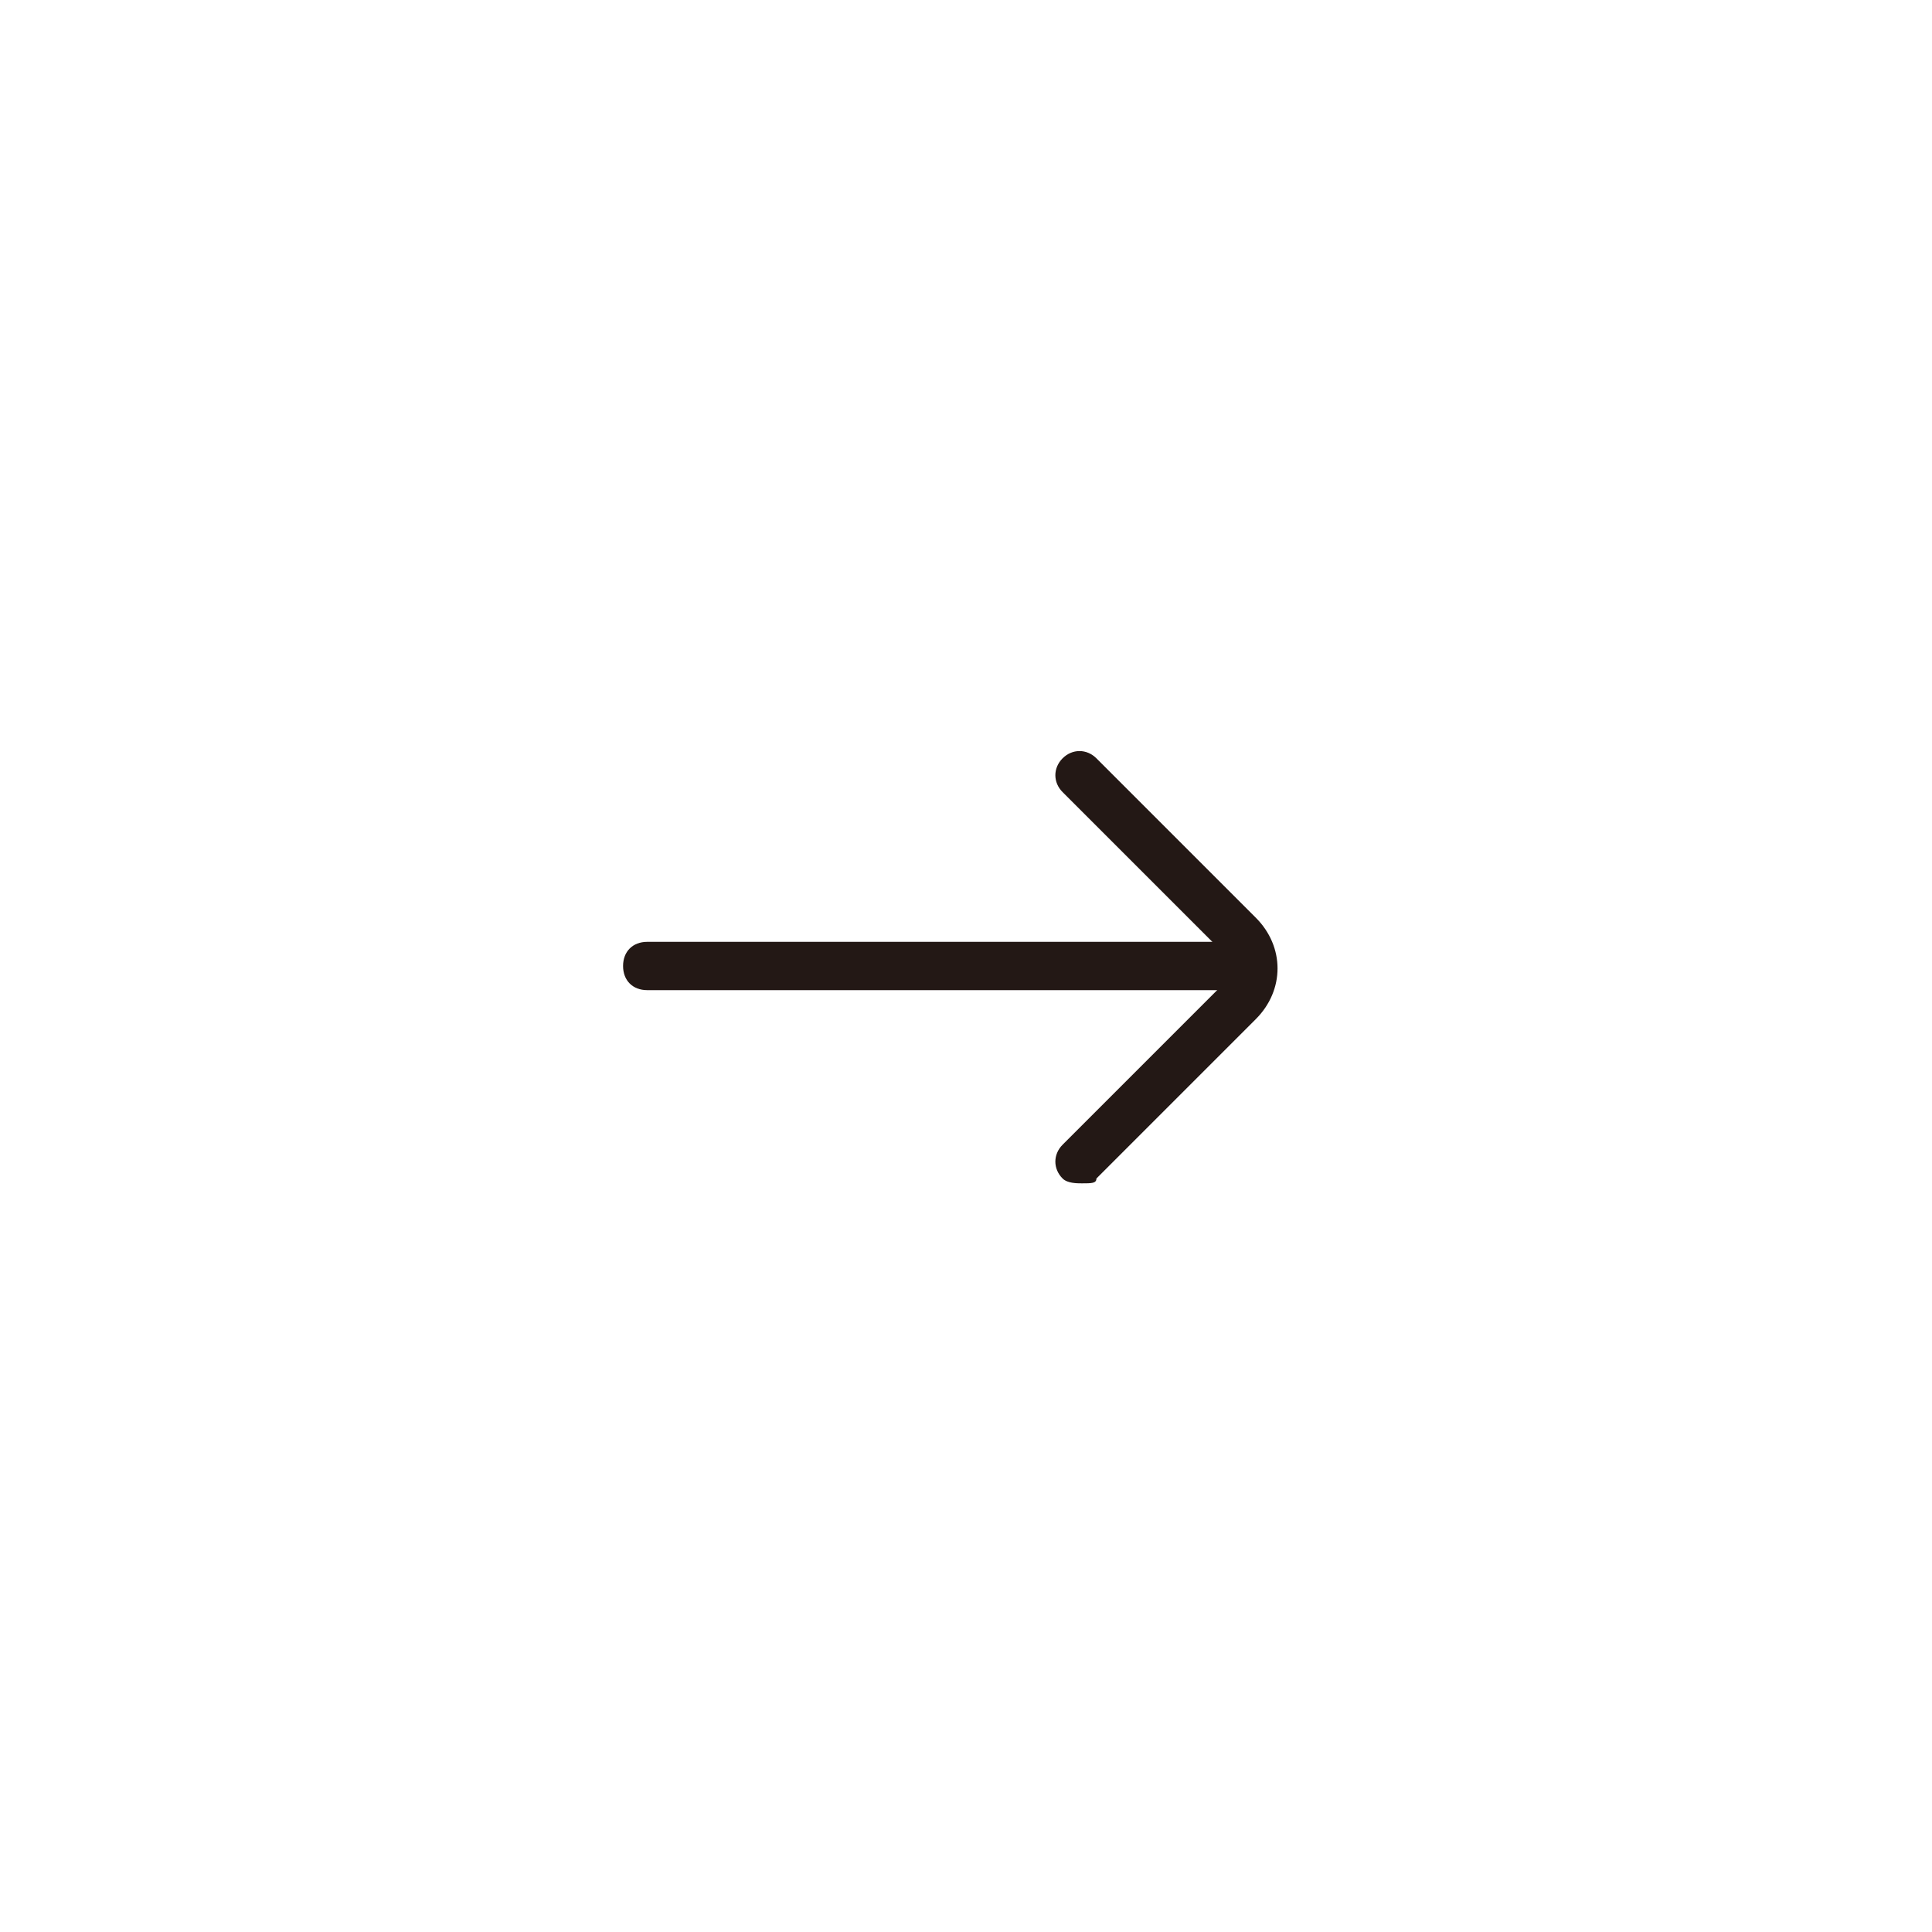
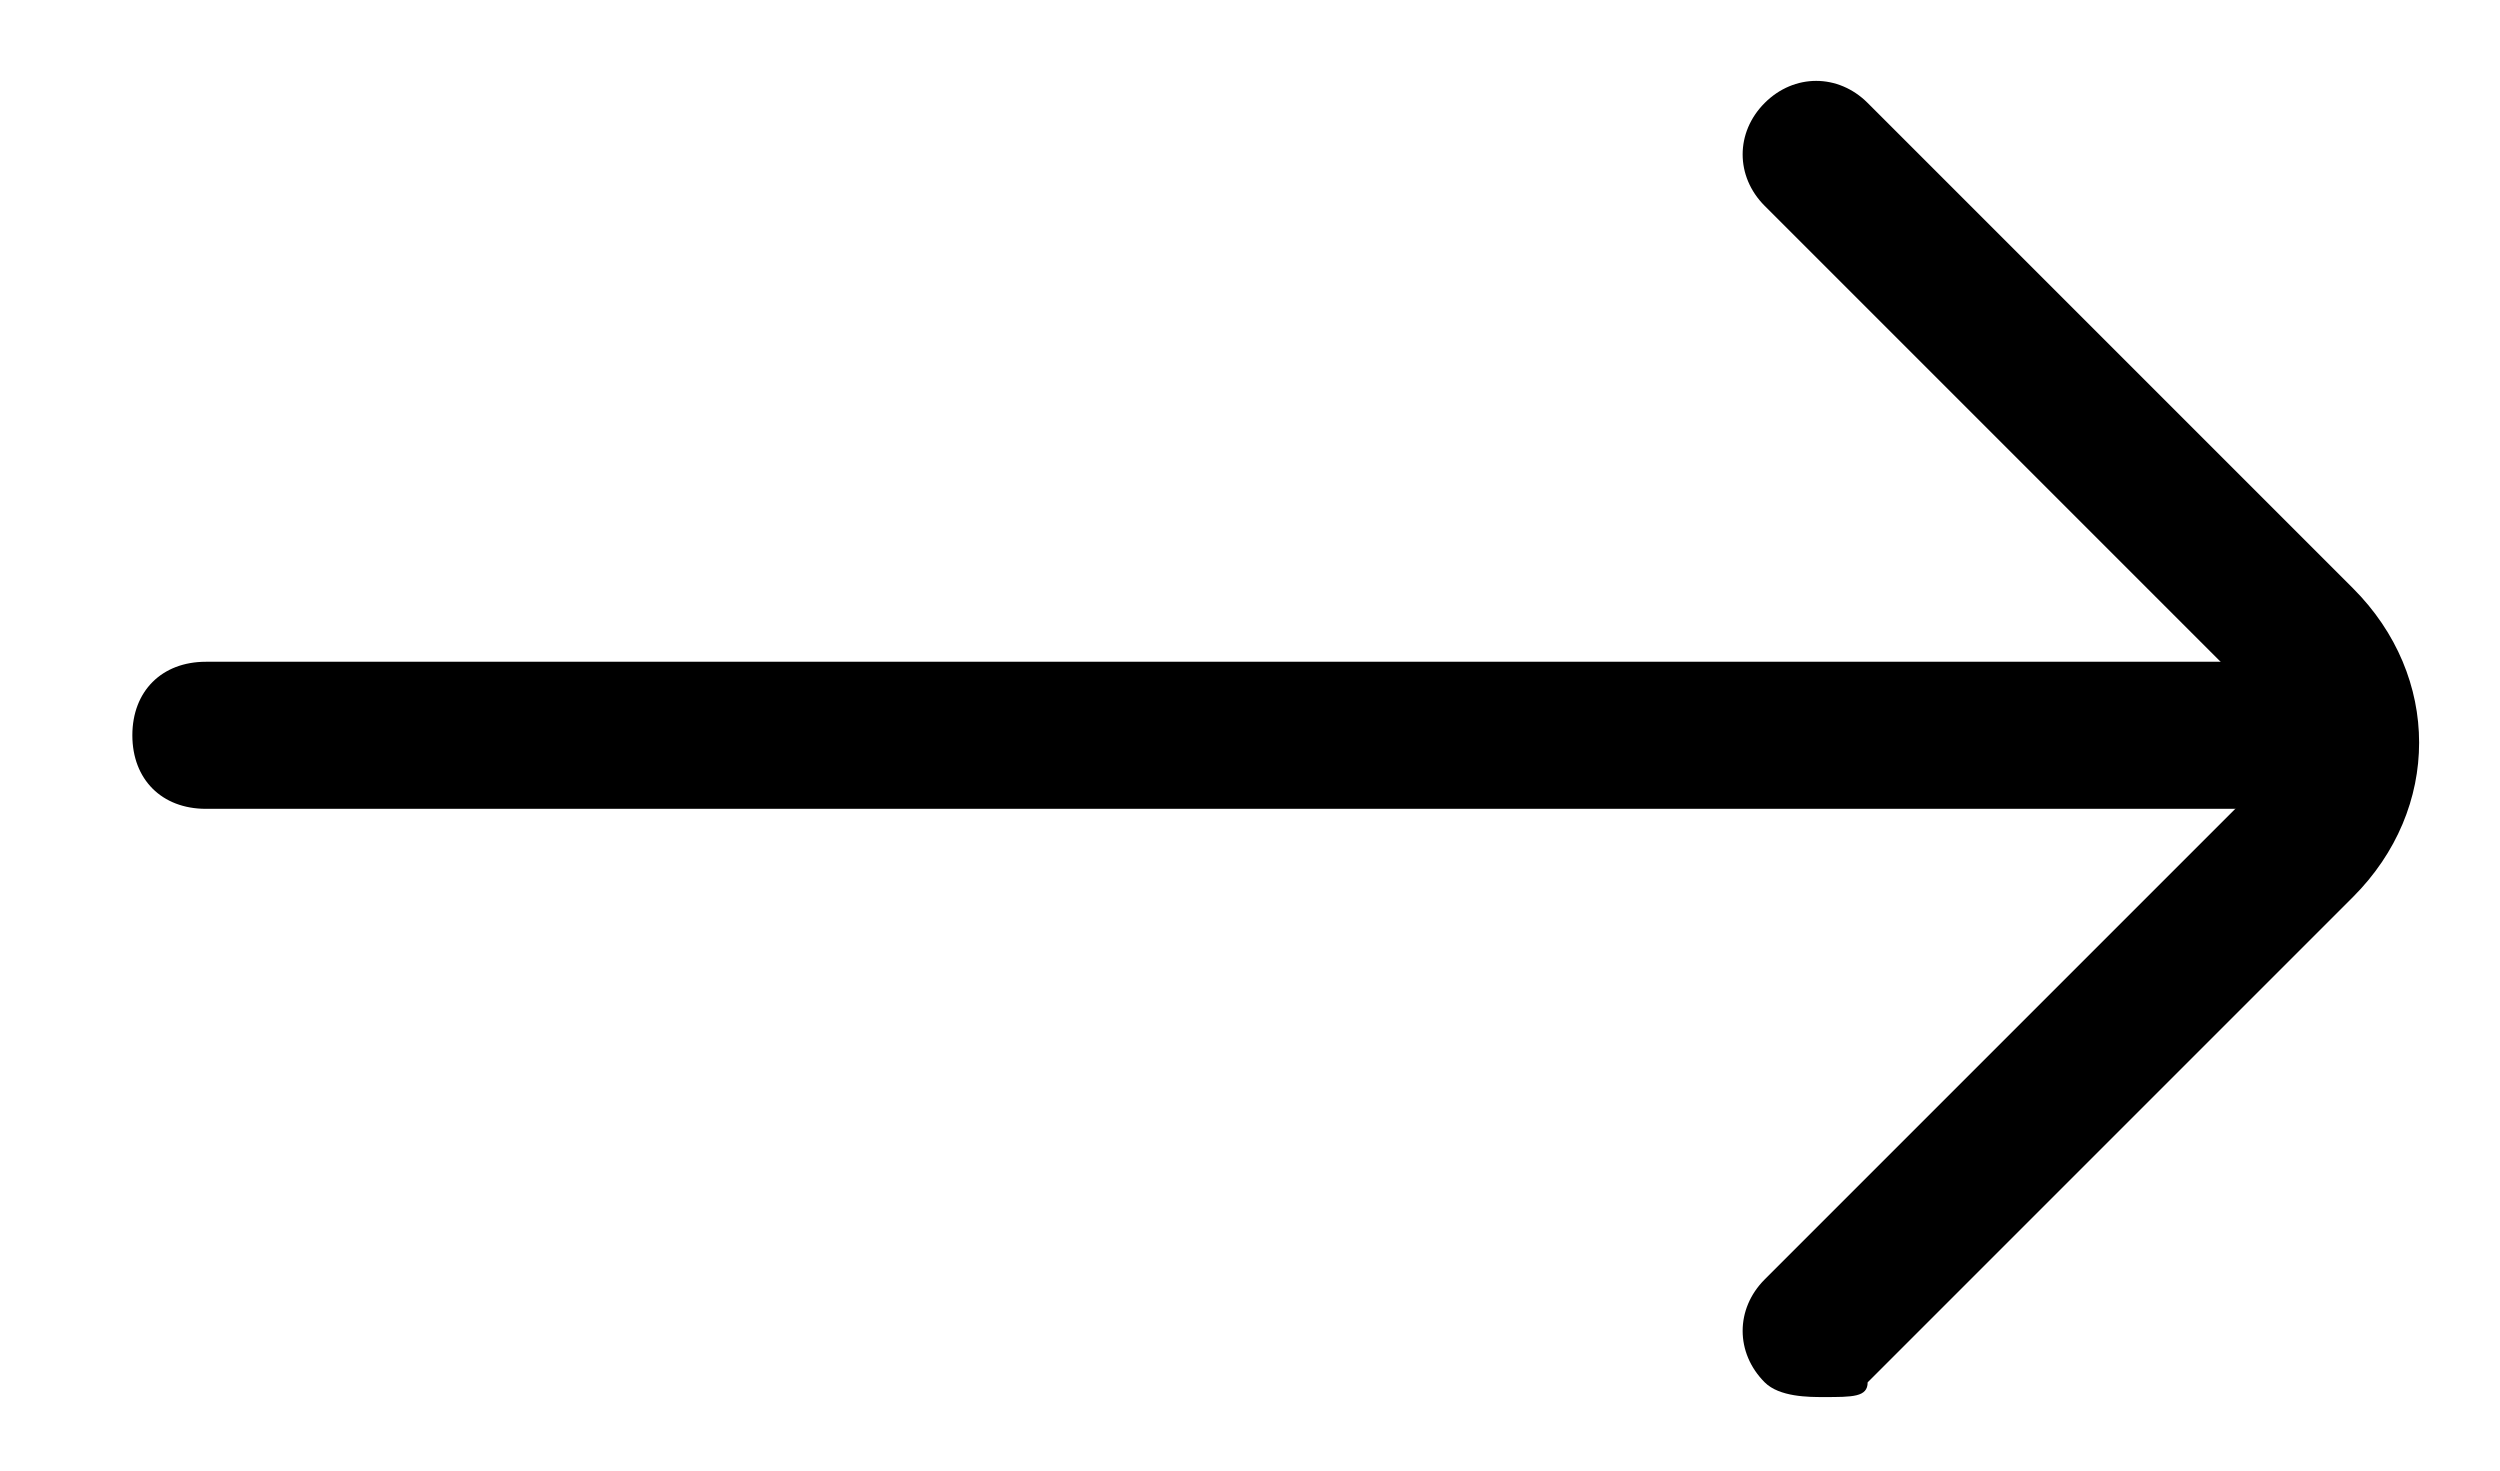
- <svg xmlns="http://www.w3.org/2000/svg" version="1.1" id="图层_1" x="0px" y="0px" viewBox="0 0 40 40" enable-background="new 0 0 40 40" xml:space="preserve">
-   <g>
-     <g>
-       <g>
-         <g>
-           <path fill="#231815" d="M22.4,24.5c-0.1,0-0.3,0-0.4-0.1c-0.2-0.2-0.2-0.5,0-0.7l3.3-3.3c0.2-0.2,0.2-0.5,0-0.7l-3.3-3.3      c-0.2-0.2-0.2-0.5,0-0.7s0.5-0.2,0.7,0l3.3,3.3c0.6,0.6,0.6,1.5,0,2.1l-3.3,3.3C22.7,24.5,22.6,24.5,22.4,24.5z" />
-         </g>
-         <g>
-           <path fill="#231815" d="M25.4,20.5h-12c-0.3,0-0.5-0.2-0.5-0.5s0.2-0.5,0.5-0.5h12c0.3,0,0.5,0.2,0.5,0.5S25.7,20.5,25.4,20.5z" />
+ <svg xmlns="http://www.w3.org/2000/svg" viewBox="0 0 17 10" version="1.1">
+   <g id="Symbols" stroke="none" stroke-width="1" fill="none" fill-rule="evenodd">
+     <g id="Footer" transform="translate(-229, -243)" fill="currentColor" fill-rule="nonzero">
+       <g id="Button_contact">
+         <g transform="translate(100, 228)">
+           <g id="arrow" transform="translate(129, 15)">
+             <path d="M12.4,9.5 C12.3,9.5 12.1,9.5 12,9.4 C11.8,9.2 11.8,8.9 12,8.7 L15.3,5.4 C15.5,5.2 15.5,4.9 15.3,4.7 L12,1.4 C11.8,1.2 11.8,0.9 12,0.7 C12.2,0.5 12.5,0.5 12.7,0.7 L16,4 C16.6,4.6 16.6,5.5 16,6.1 L12.7,9.4 C12.7,9.5 12.6,9.5 12.4,9.5 Z" id="Shape" />
+             <path d="M15.4,5.5 L1.4,5.5 C1.1,5.5 0.9,5.3 0.9,5 C0.9,4.7 1.1,4.5 1.4,4.5 L15.4,4.5 C15.7,4.5 15.9,4.7 15.9,5 C15.9,5.3 15.7,5.5 15.4,5.5 Z" id="Shape" />
+           </g>
        </g>
      </g>
    </g>
  </g>
</svg>
